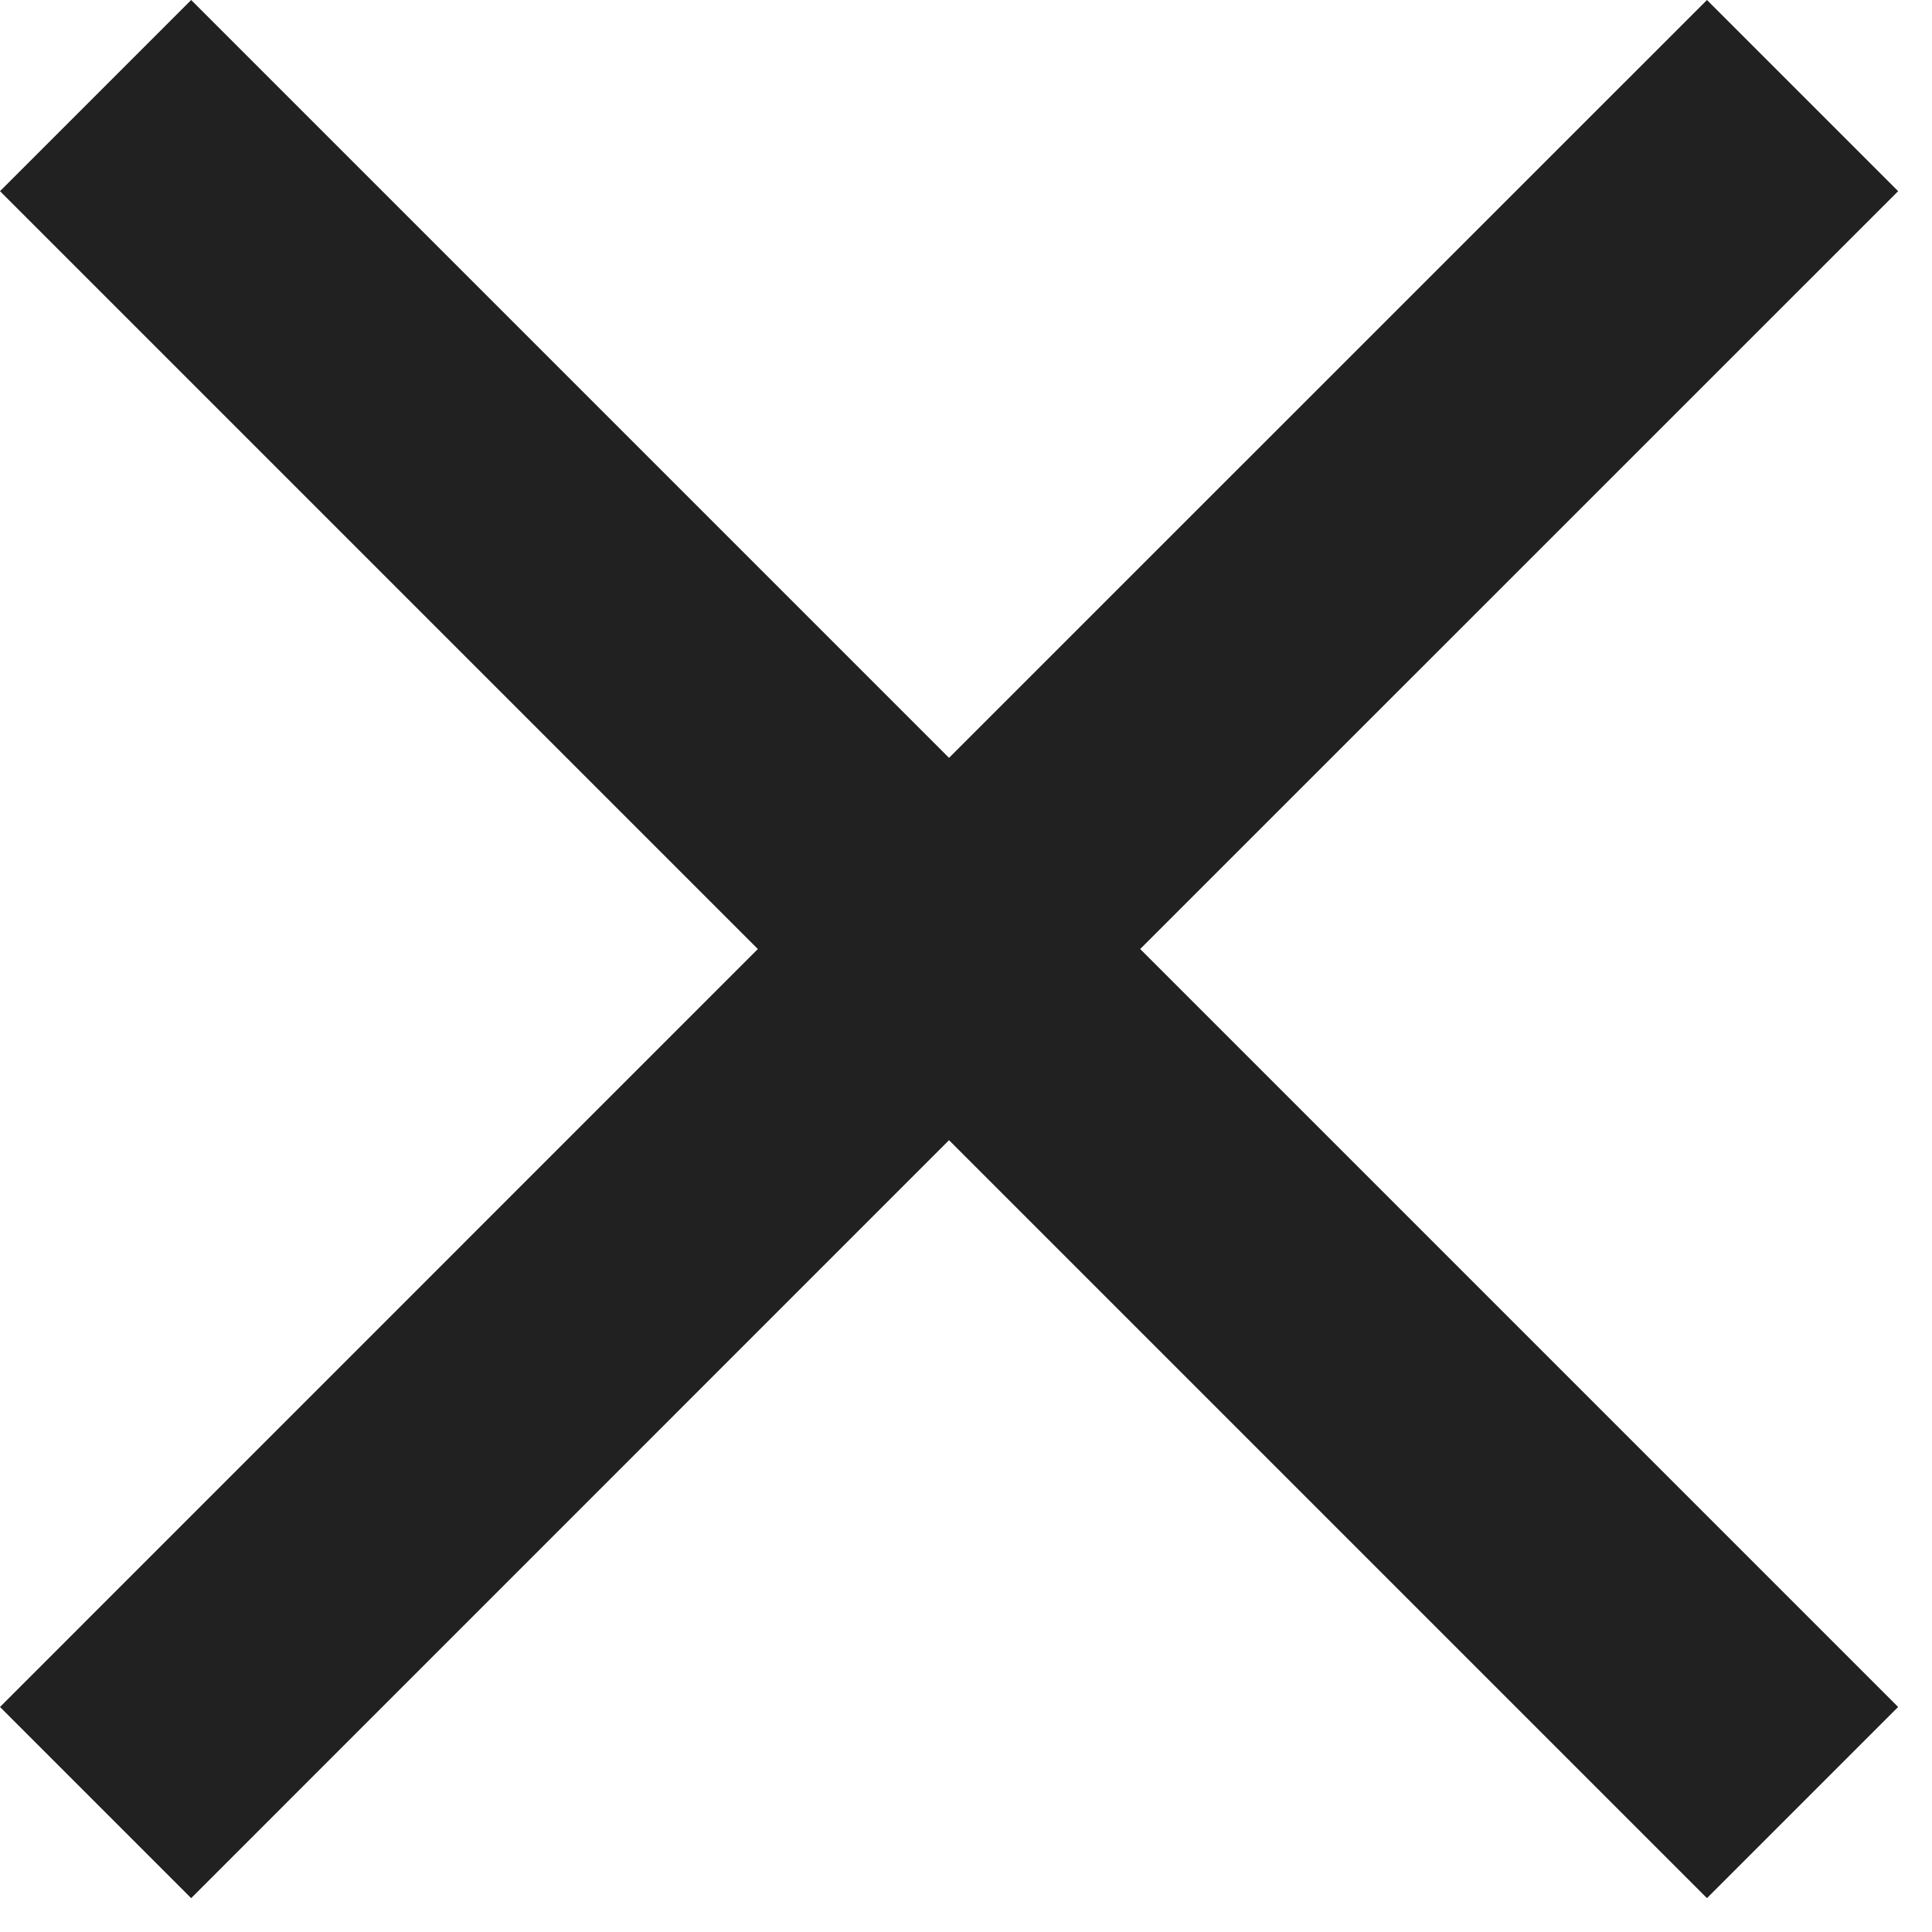
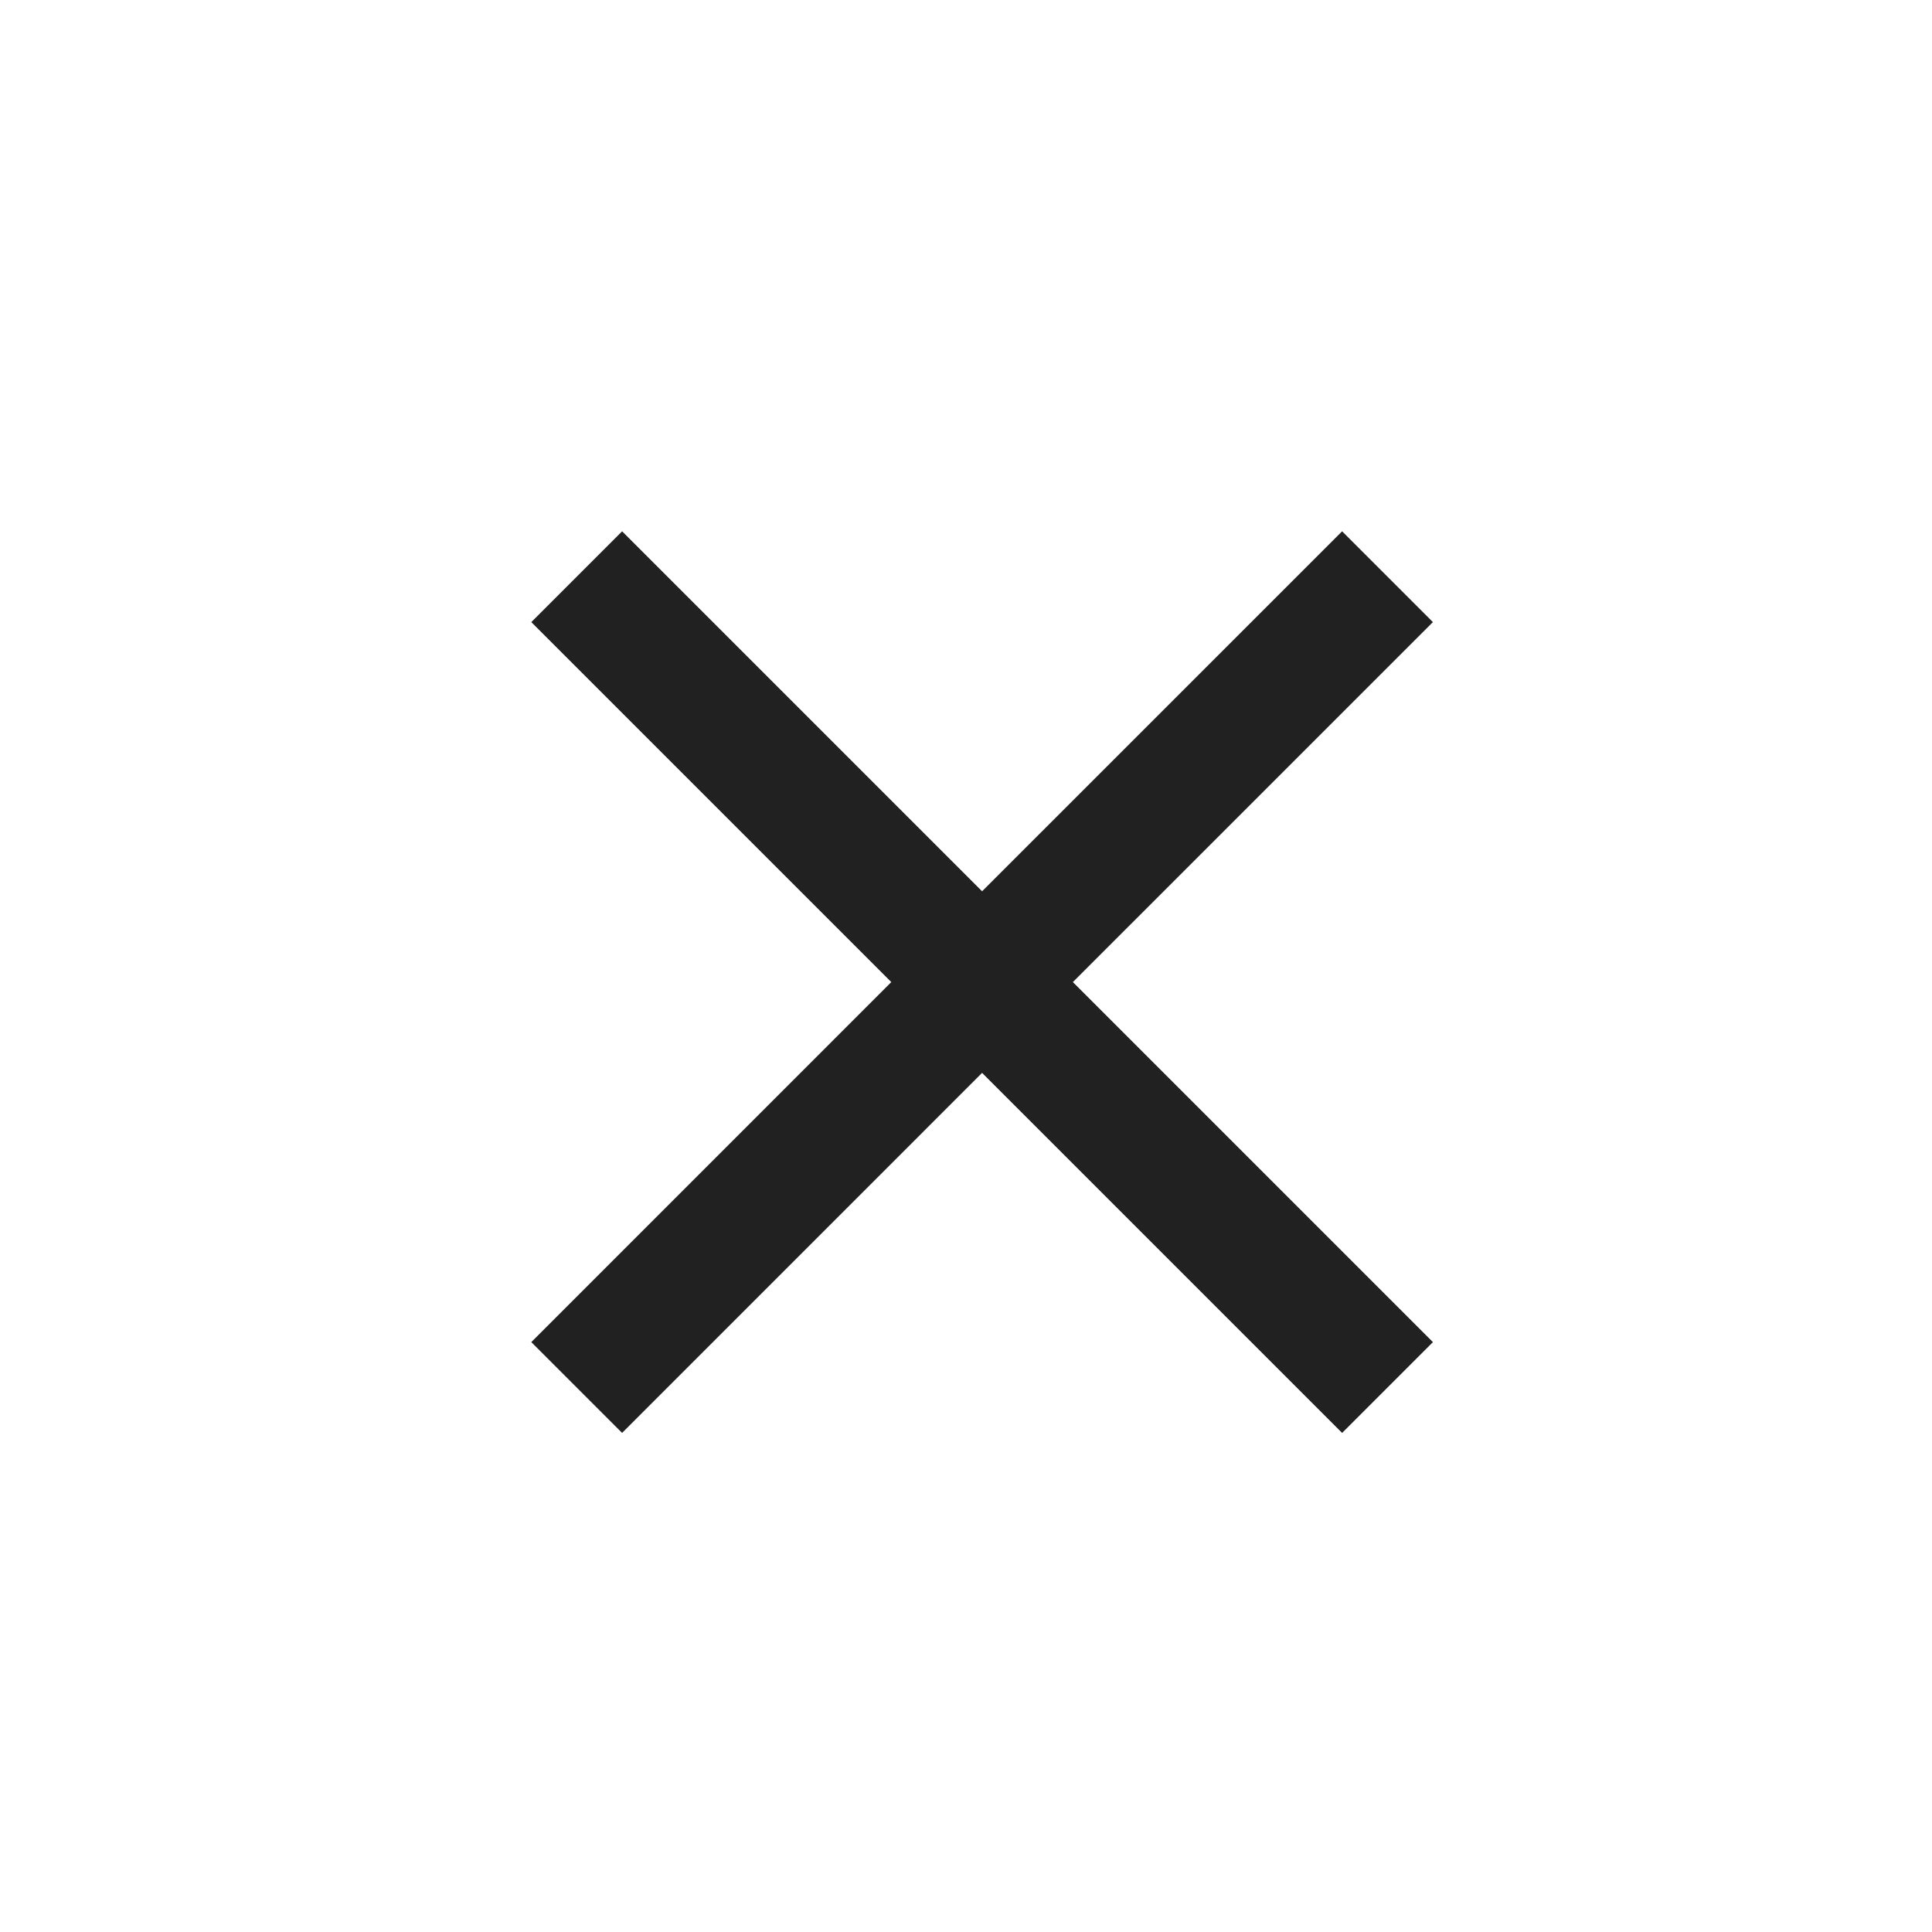
- <svg xmlns="http://www.w3.org/2000/svg" width="19" height="19" viewBox="0 0 19 19" fill="none">
-   <path d="M18.667 1.88L16.787 0L9.333 7.453L1.88 0L0 1.88L7.453 9.333L0 16.787L1.88 18.667L9.333 11.213L16.787 18.667L18.667 16.787L11.213 9.333L18.667 1.88Z" fill="#212121" />
+ <svg xmlns="http://www.w3.org/2000/svg" width="40" height="40" viewBox="0 0 40 40" fill="none">
+   <path d="M29.667 12.88L27.787 11L20.333 18.453L12.88 11L11 12.88L18.453 20.333L11 27.787L12.88 29.667L20.333 22.213L27.787 29.667L29.667 27.787L22.213 20.333L29.667 12.88Z" fill="#212121" />
</svg>
